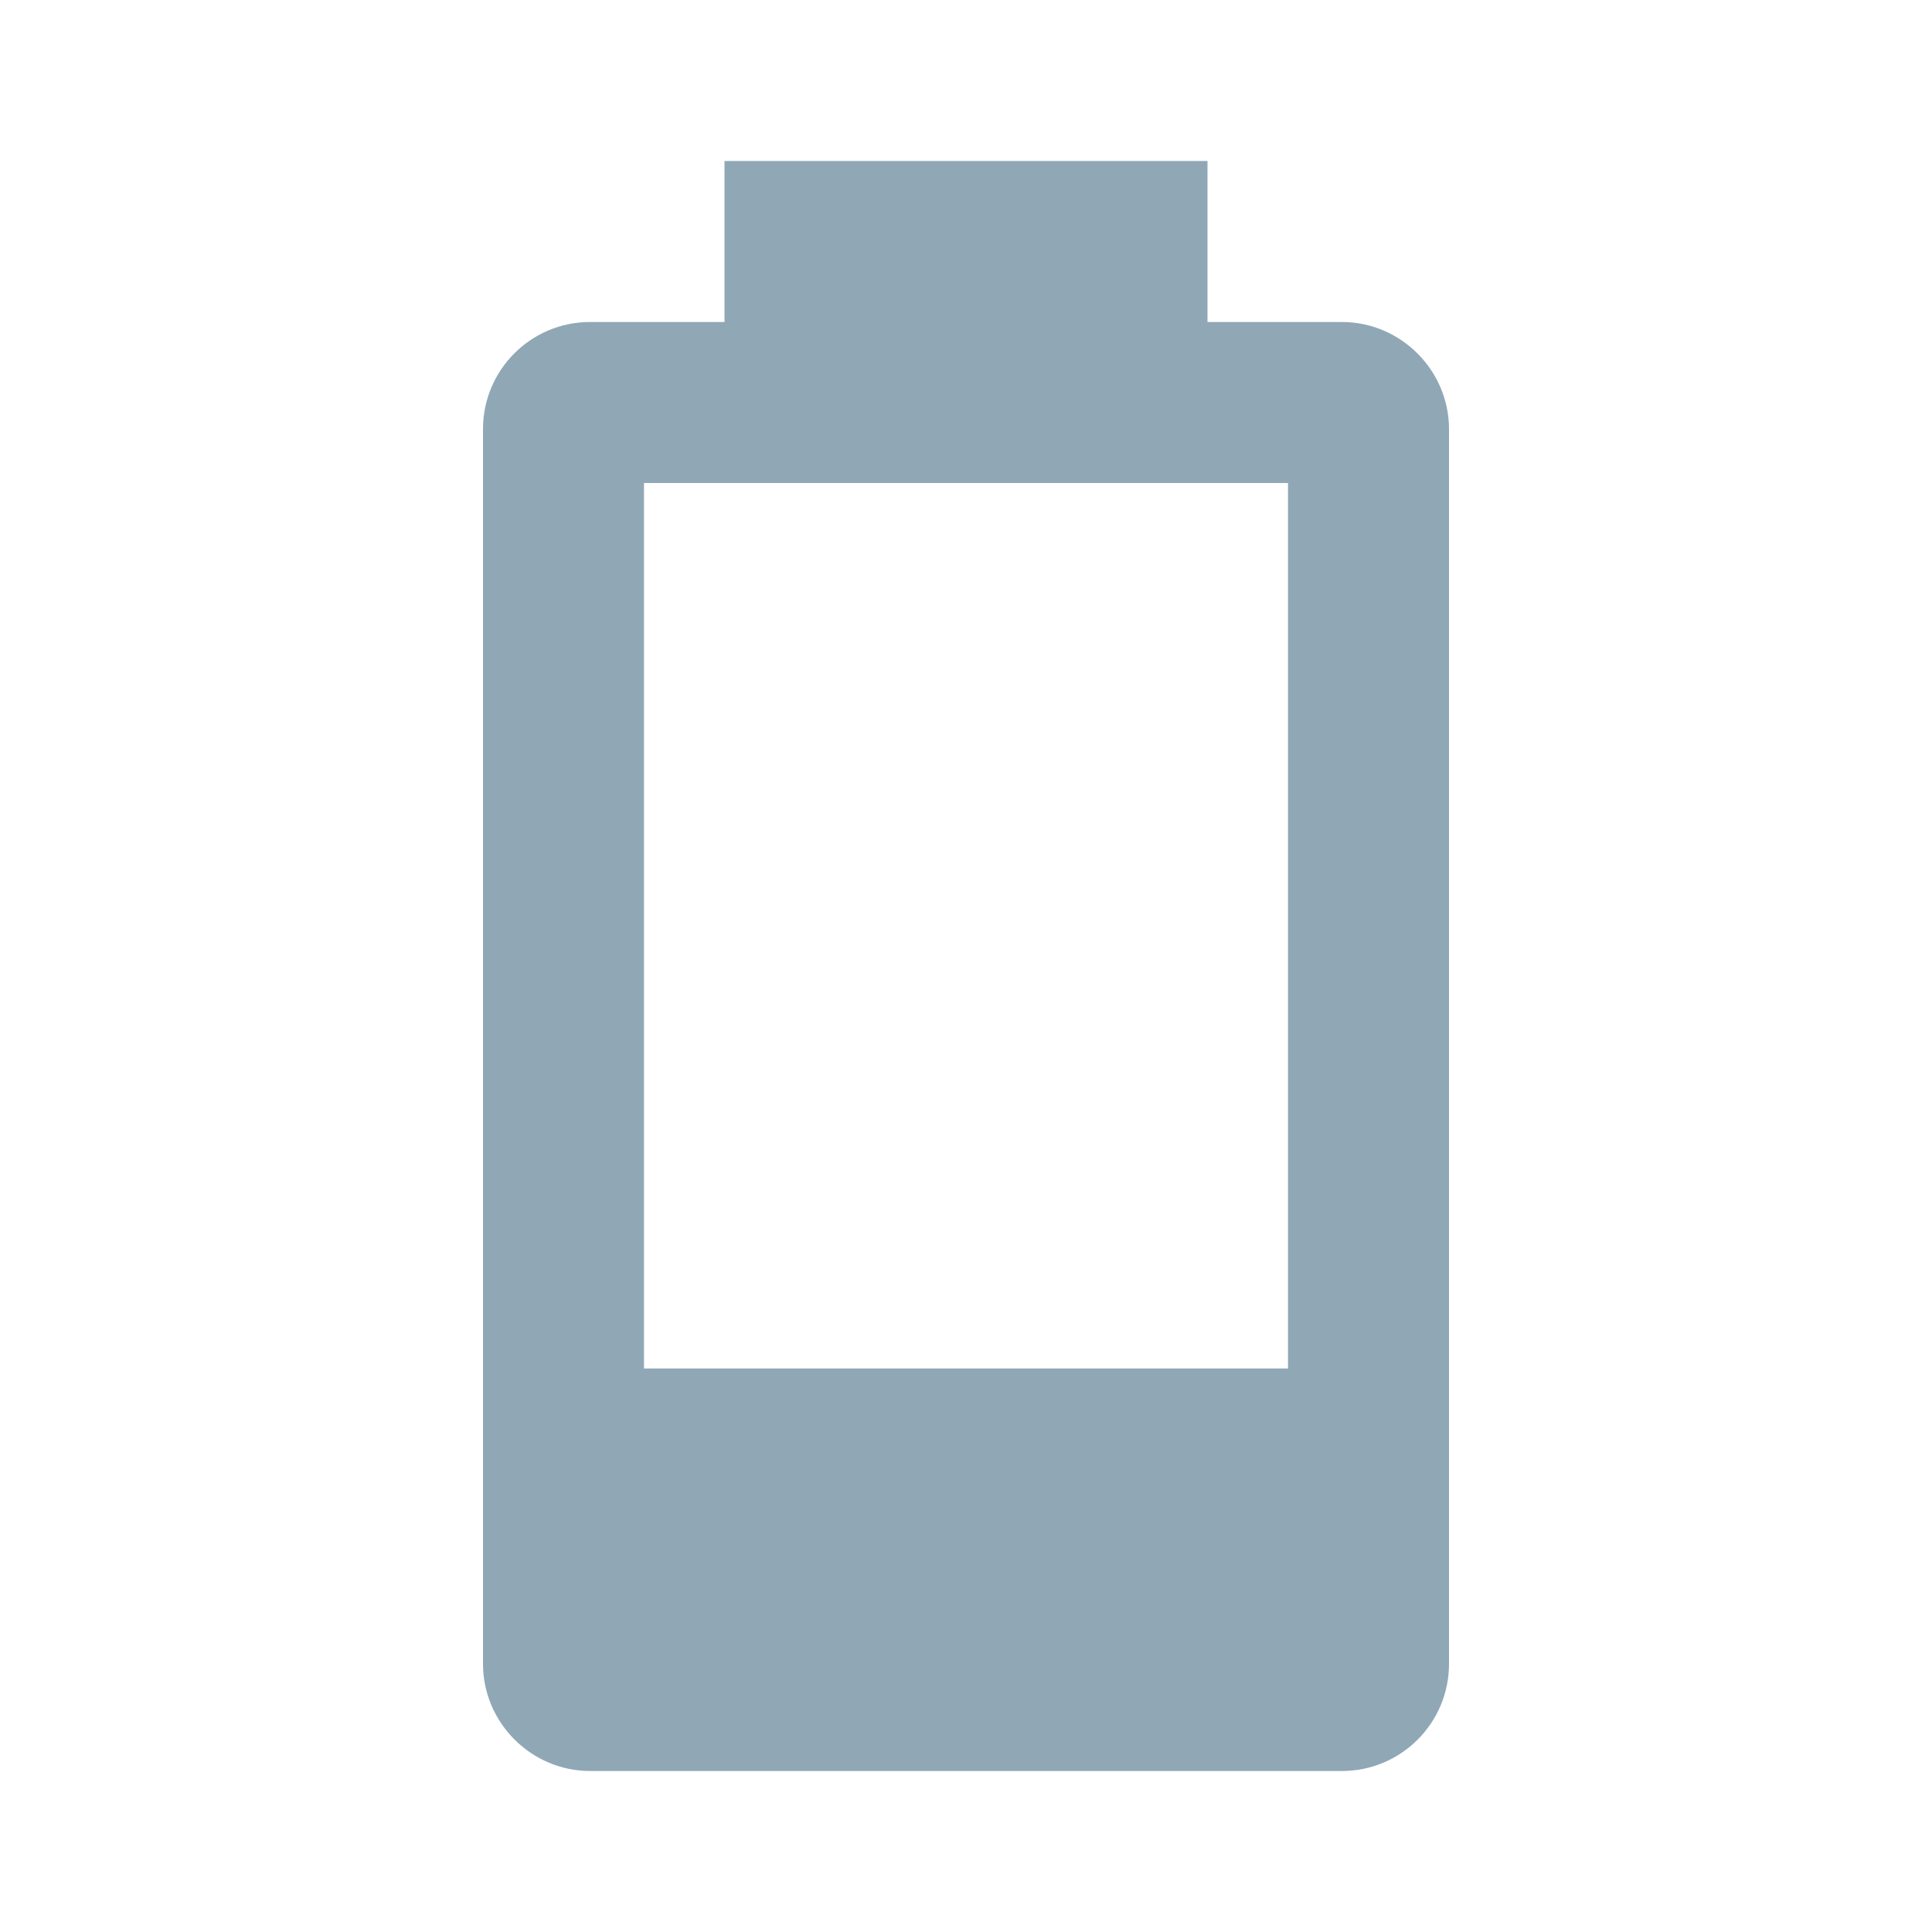
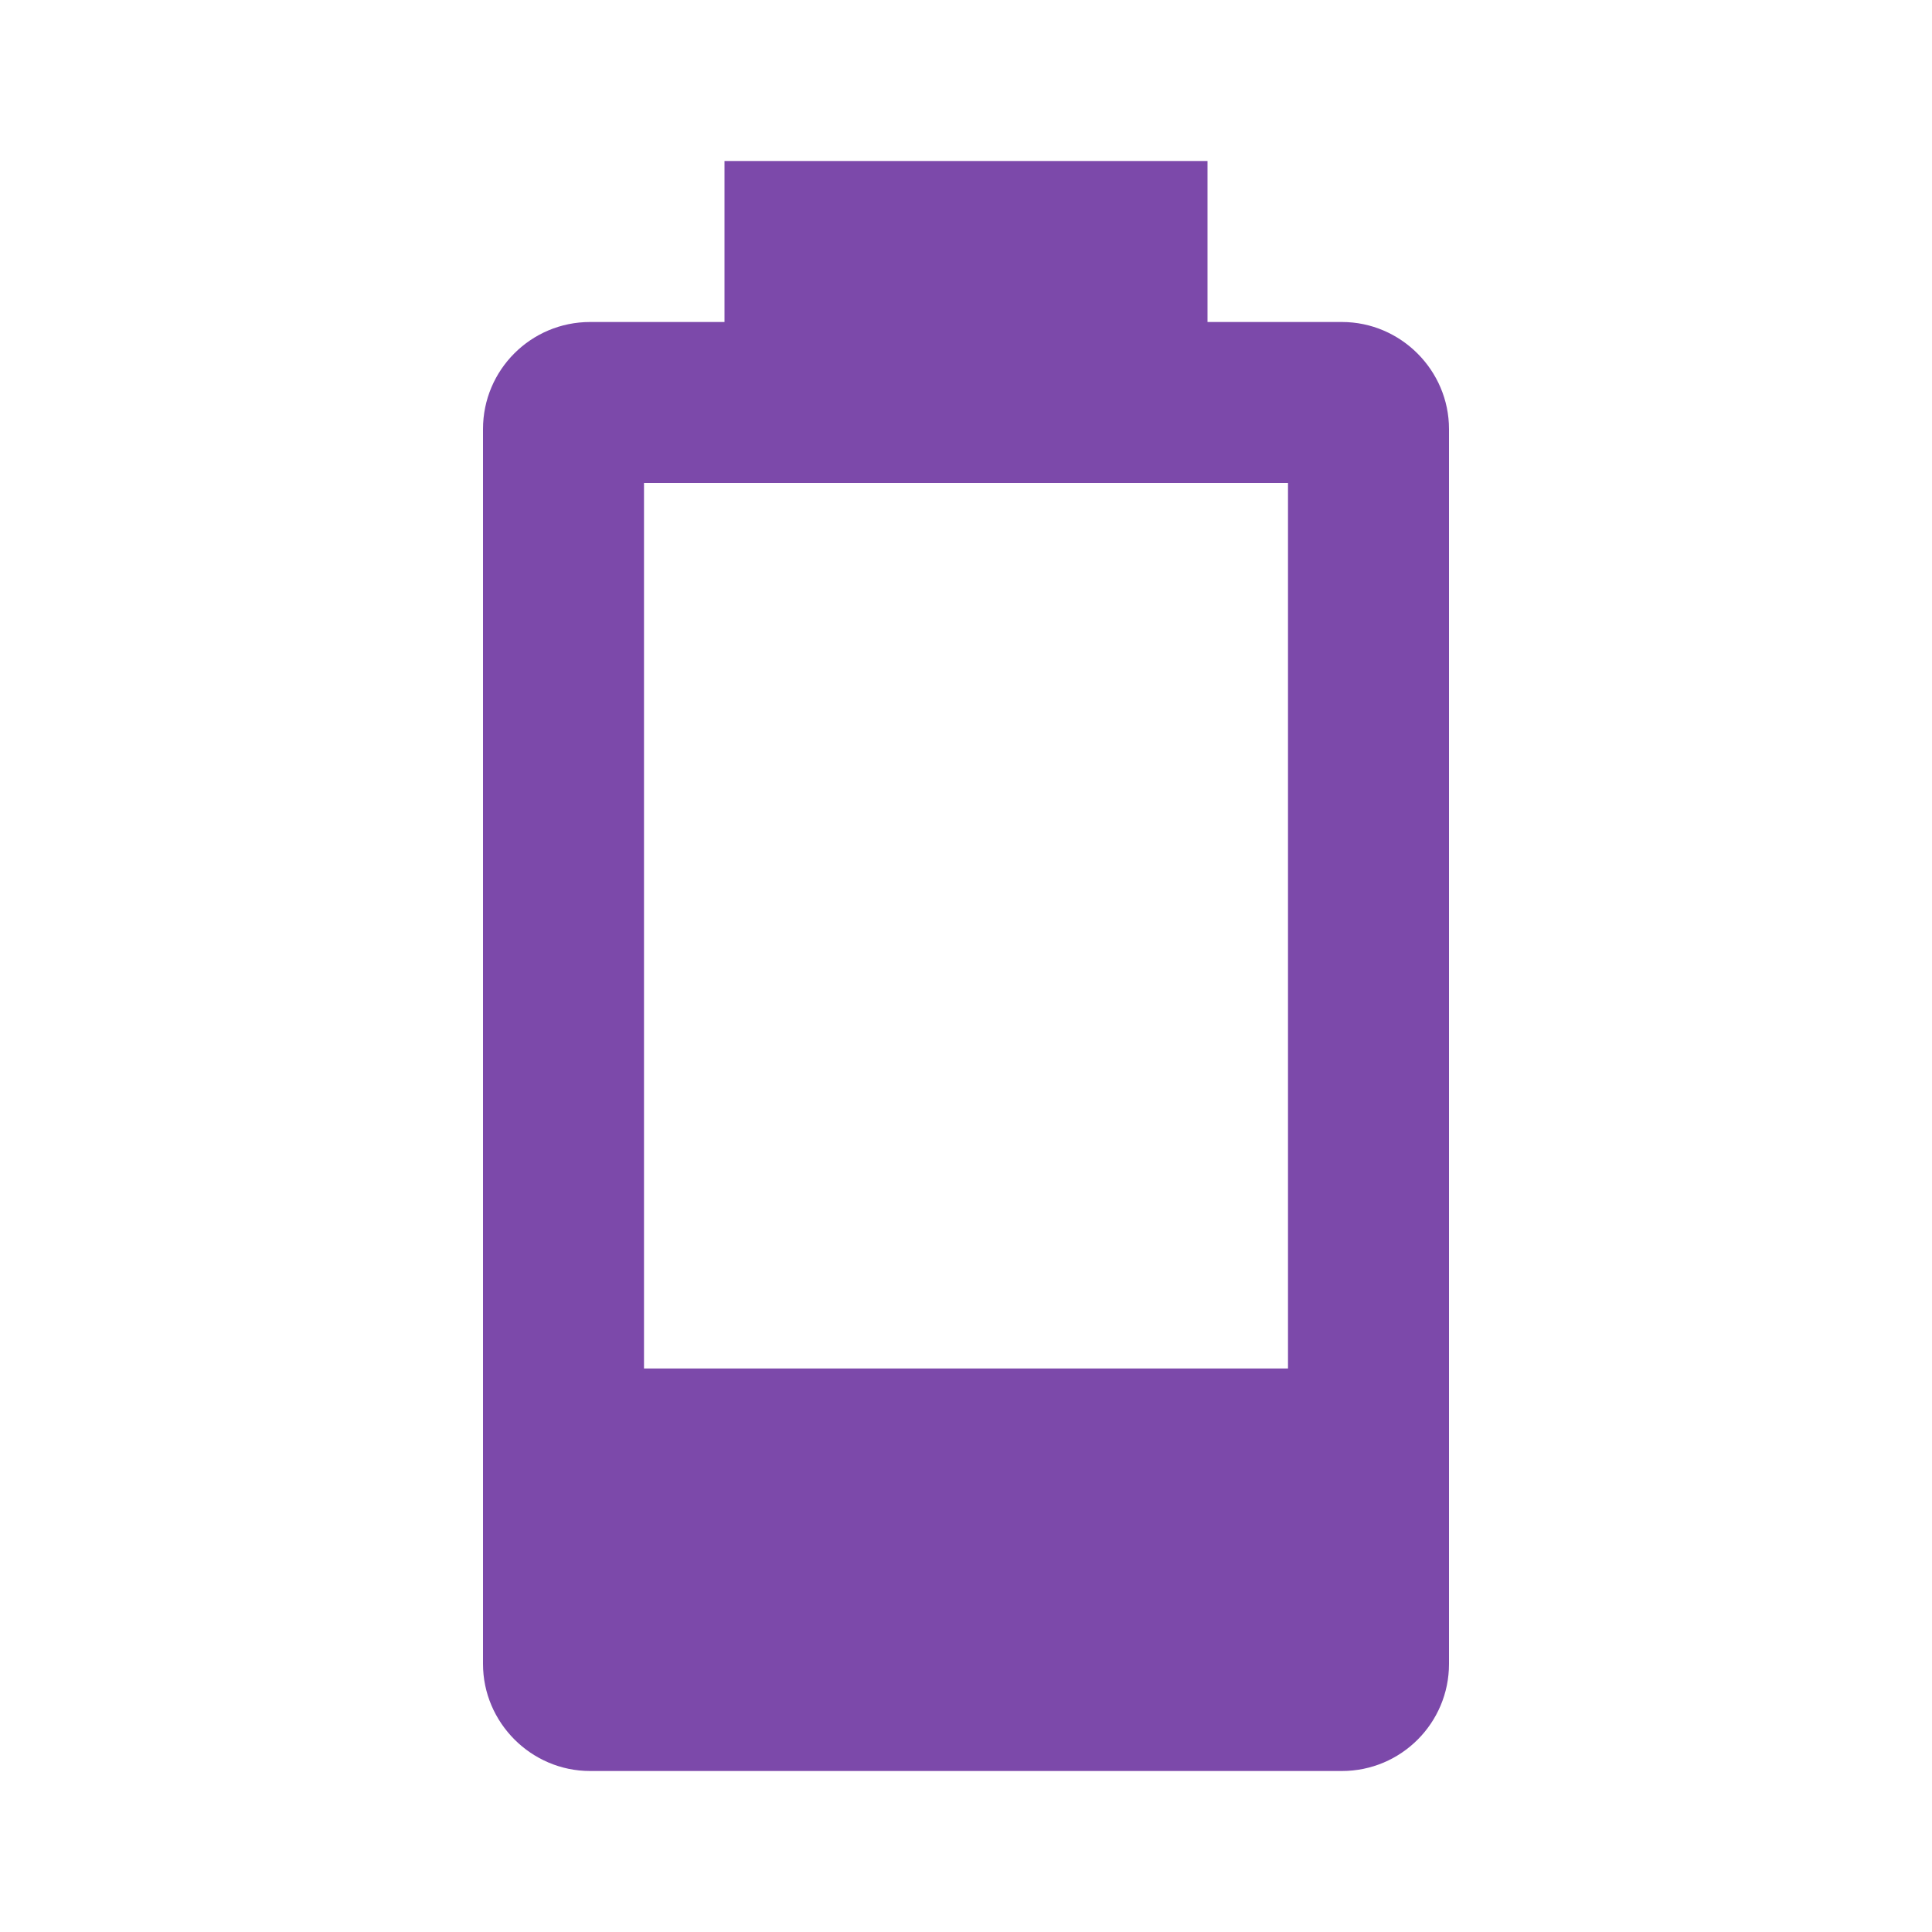
<svg xmlns="http://www.w3.org/2000/svg" viewBox="0 0 24 24">
-   <path d="M16,17H8V6H16M16.67,4H15V2H9V4H7.33A1.33,1.33 0 0,0 6,5.33V20.67C6,21.4 6.6,22 7.33,22H16.67A1.33,1.33 0 0,0 18,20.67V5.33C18,4.6 17.4,4 16.67,4Z" fill="#90A7B6" />
+   <path d="M16,17H8V6H16M16.67,4H15V2H9V4H7.33A1.33,1.33 0 0,0 6,5.33V20.67C6,21.4 6.6,22 7.33,22H16.67A1.33,1.33 0 0,0 18,20.67V5.33C18,4.6 17.4,4 16.67,4Z" fill="#7C49AA" />
</svg>
